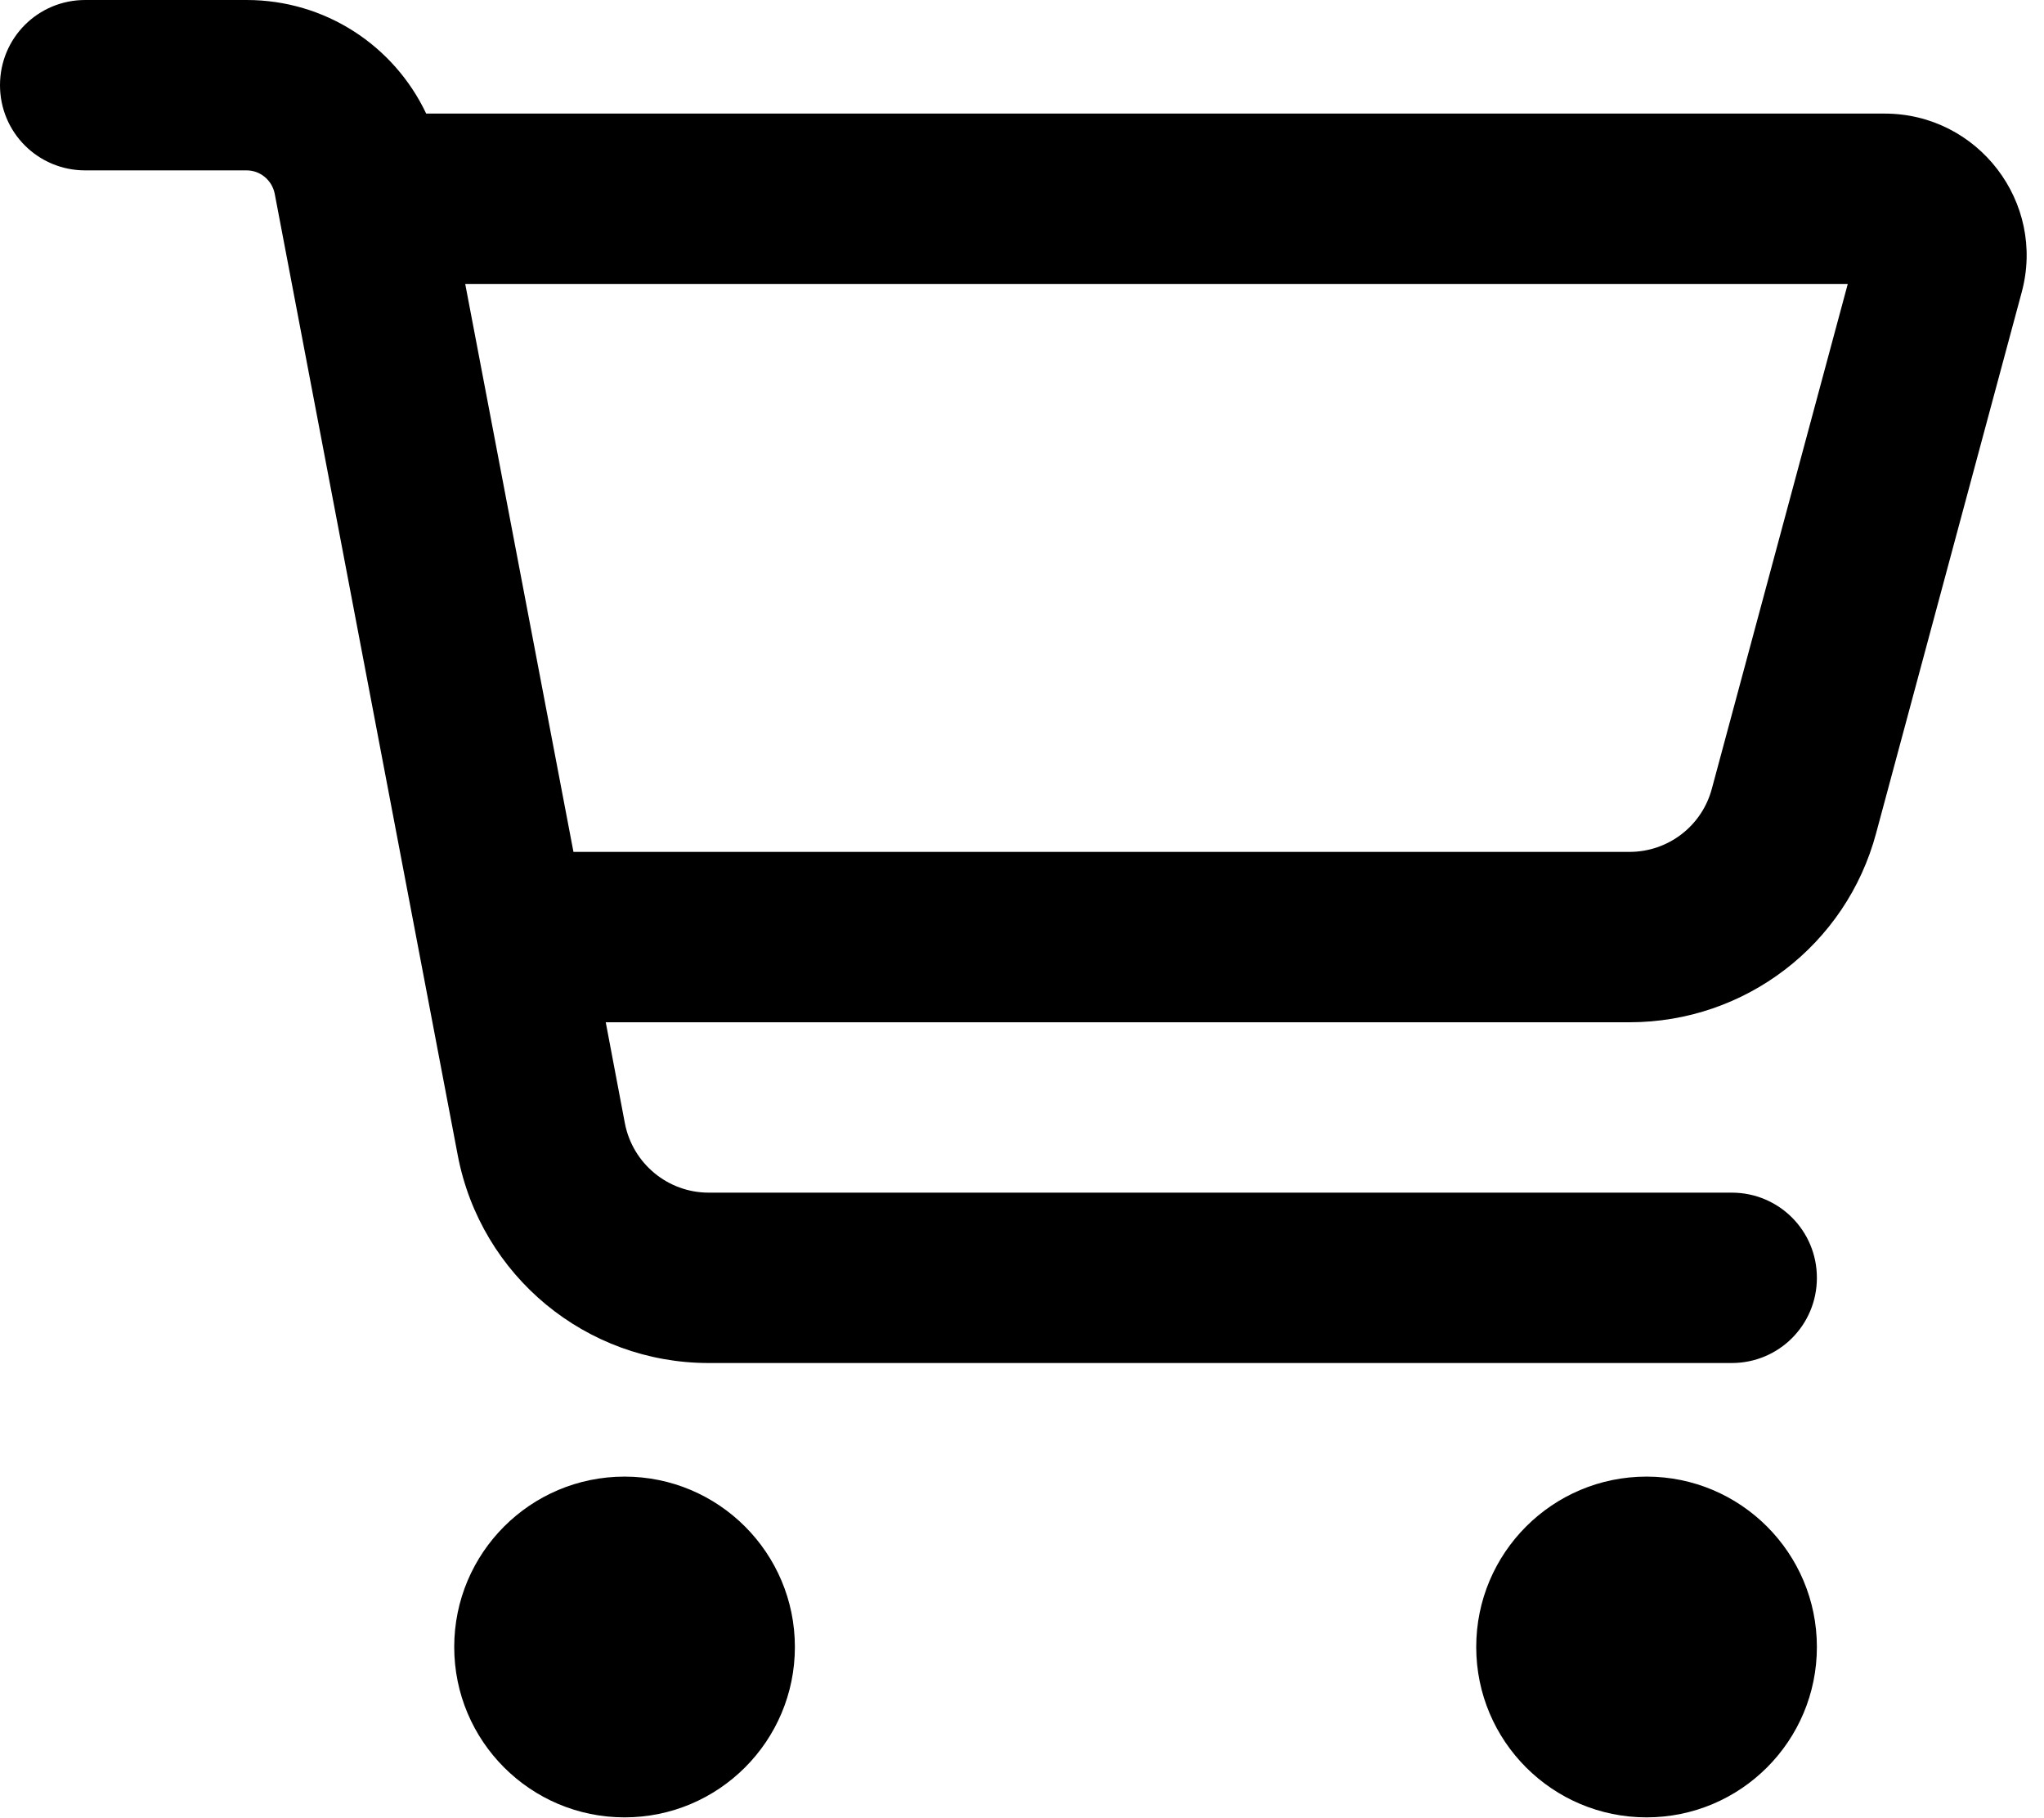
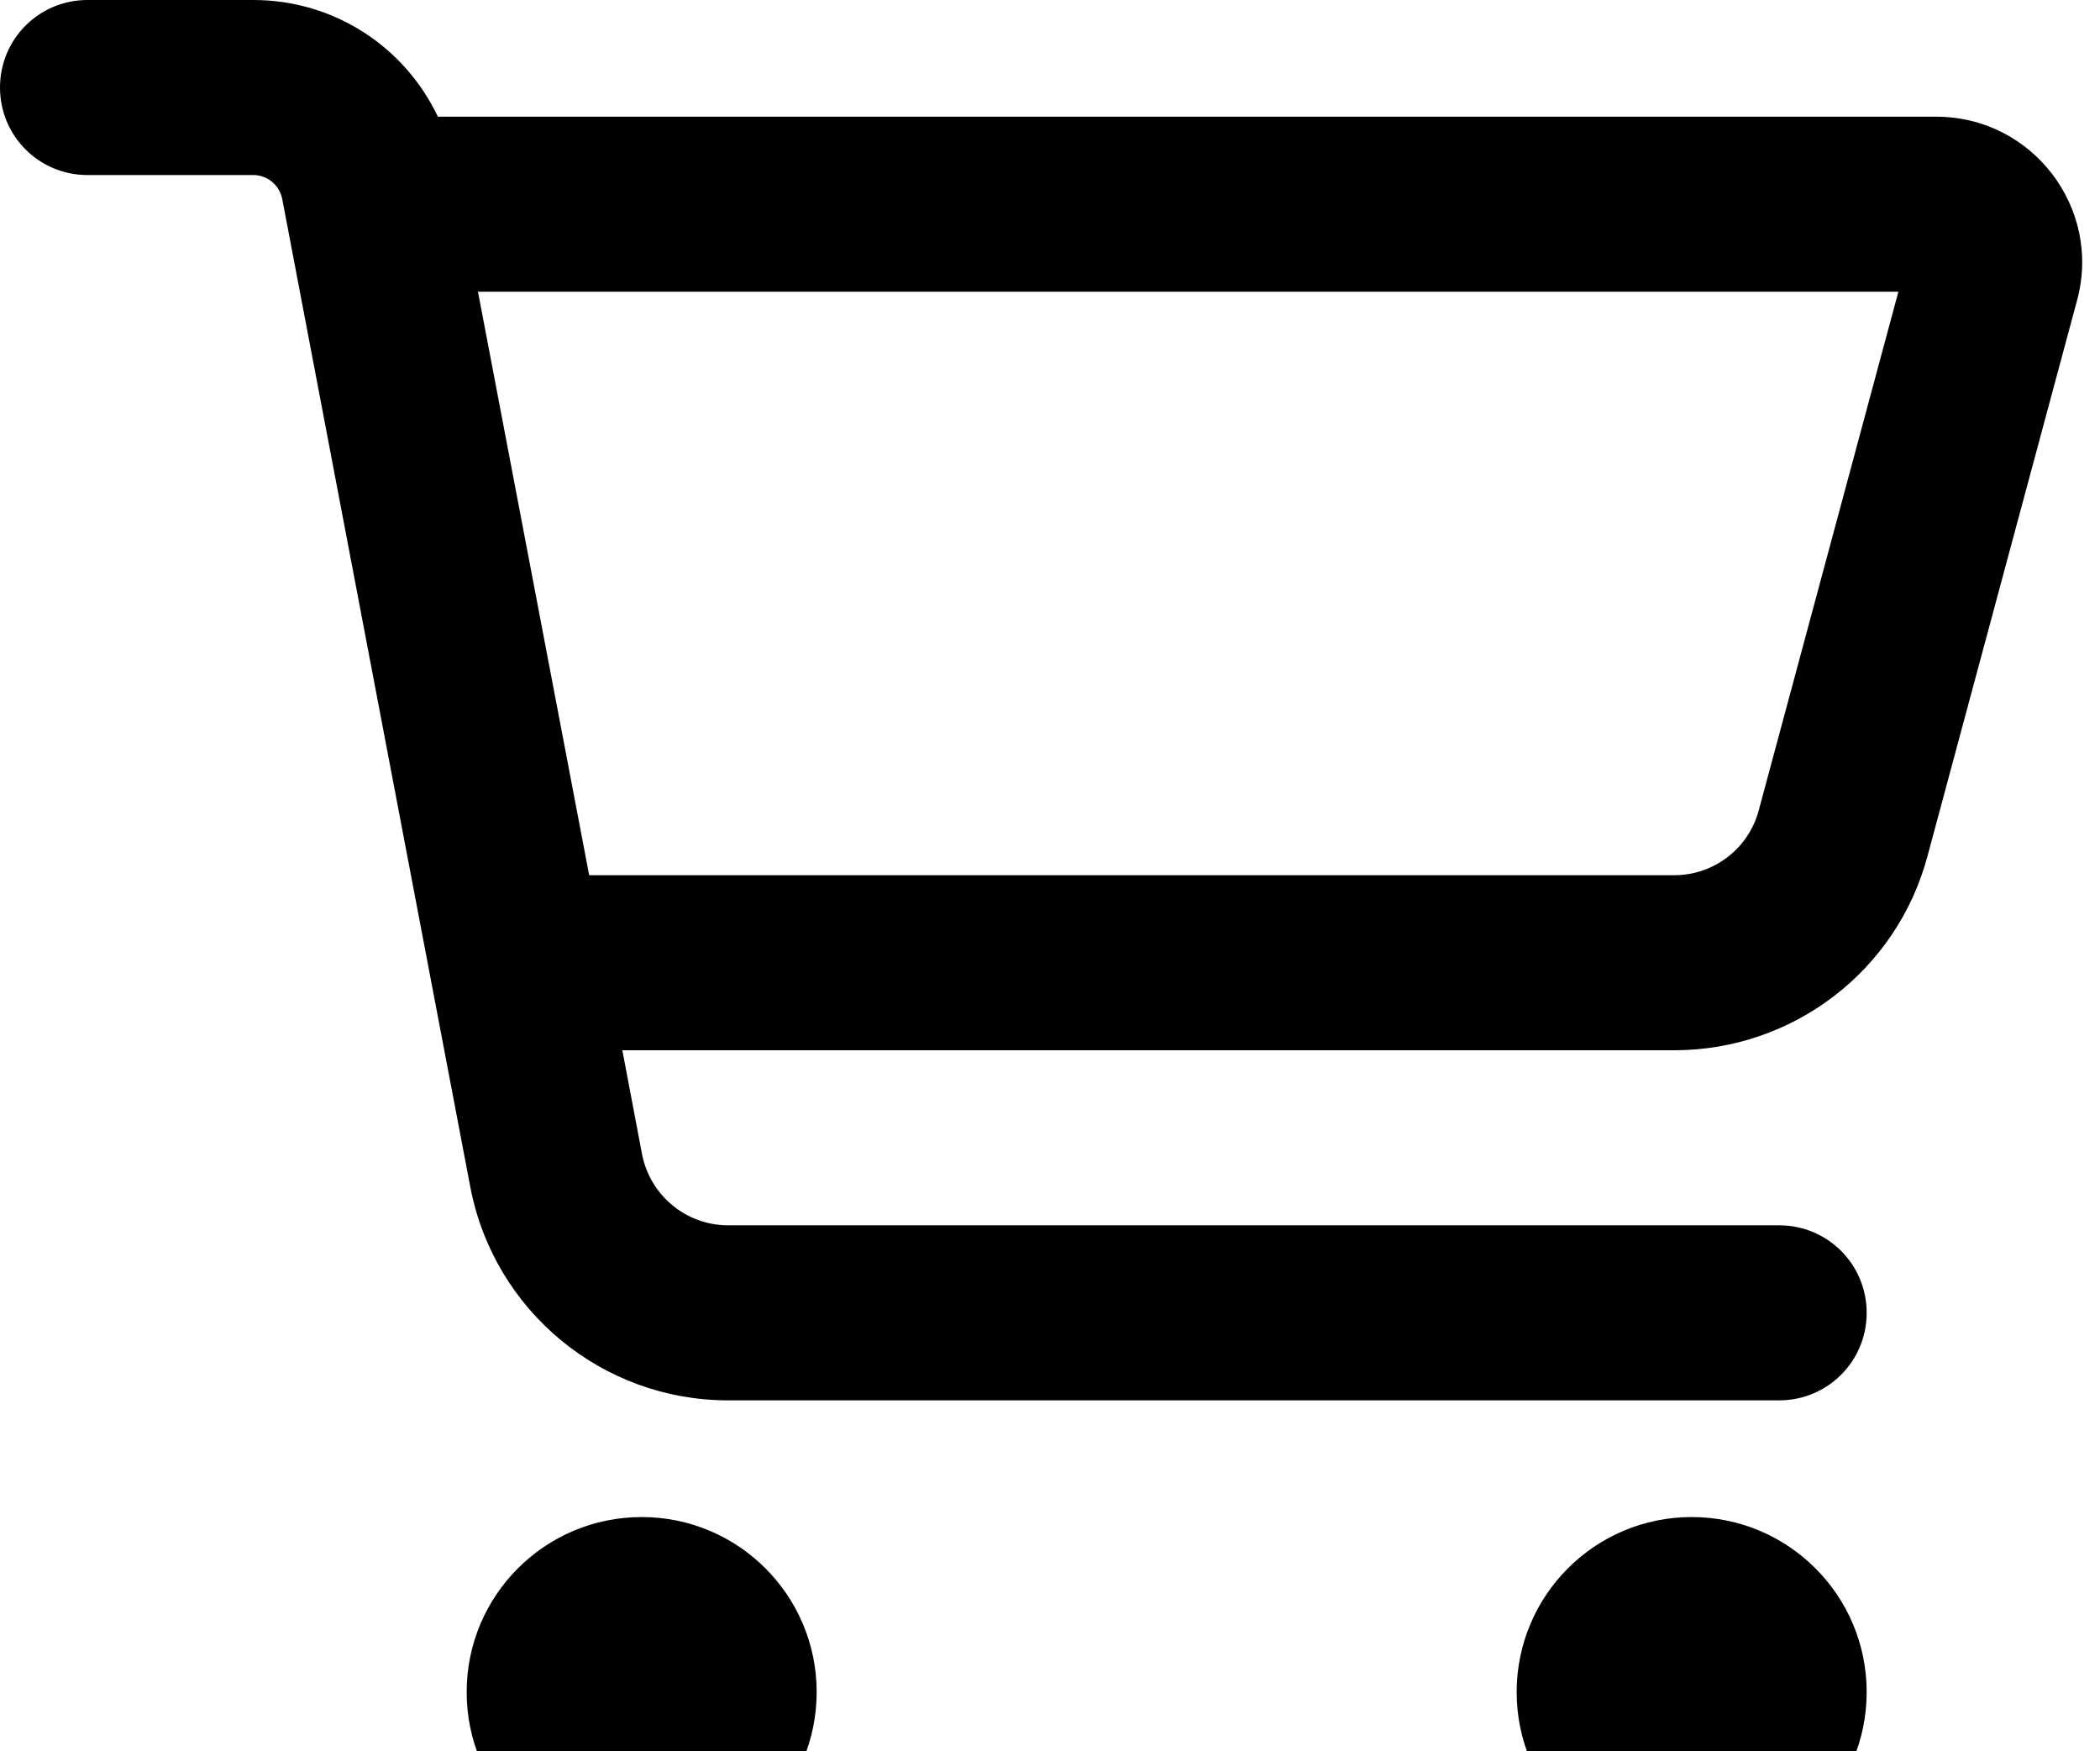
- <svg xmlns="http://www.w3.org/2000/svg" version="1.1" id="cart" viewBox="0 0 576 512">
+ <svg xmlns="http://www.w3.org/2000/svg" version="1.1" id="cart" viewBox="0 0 576 480">
  <path fill="currentColor" d="M24 0C10.7 0 0 10.7 0 24S10.7 48 24 48l45.5 0c3.8 0 7.1 2.7 7.9 6.5l51.6 271c6.5 34 36.2 58.5 70.7 58.5L488 384c13.3 0 24-10.7 24-24s-10.7-24-24-24l-288.3 0c-11.5 0-21.4-8.2-23.6-19.5L170.7 288l288.5 0c32.6 0 61.1-21.8 69.5-53.3l41-152.3C576.6 57 557.4 32 531.1 32l-411 0C111 12.8 91.6 0 69.5 0L24 0zM131.1 80l389.6 0L482.4 222.2c-2.8 10.5-12.3 17.8-23.2 17.8l-297.6 0L131.1 80zM176 512a48 48 0 1 0 0-96 48 48 0 1 0 0 96zm336-48a48 48 0 1 0 -96 0 48 48 0 1 0 96 0z" />
</svg>
